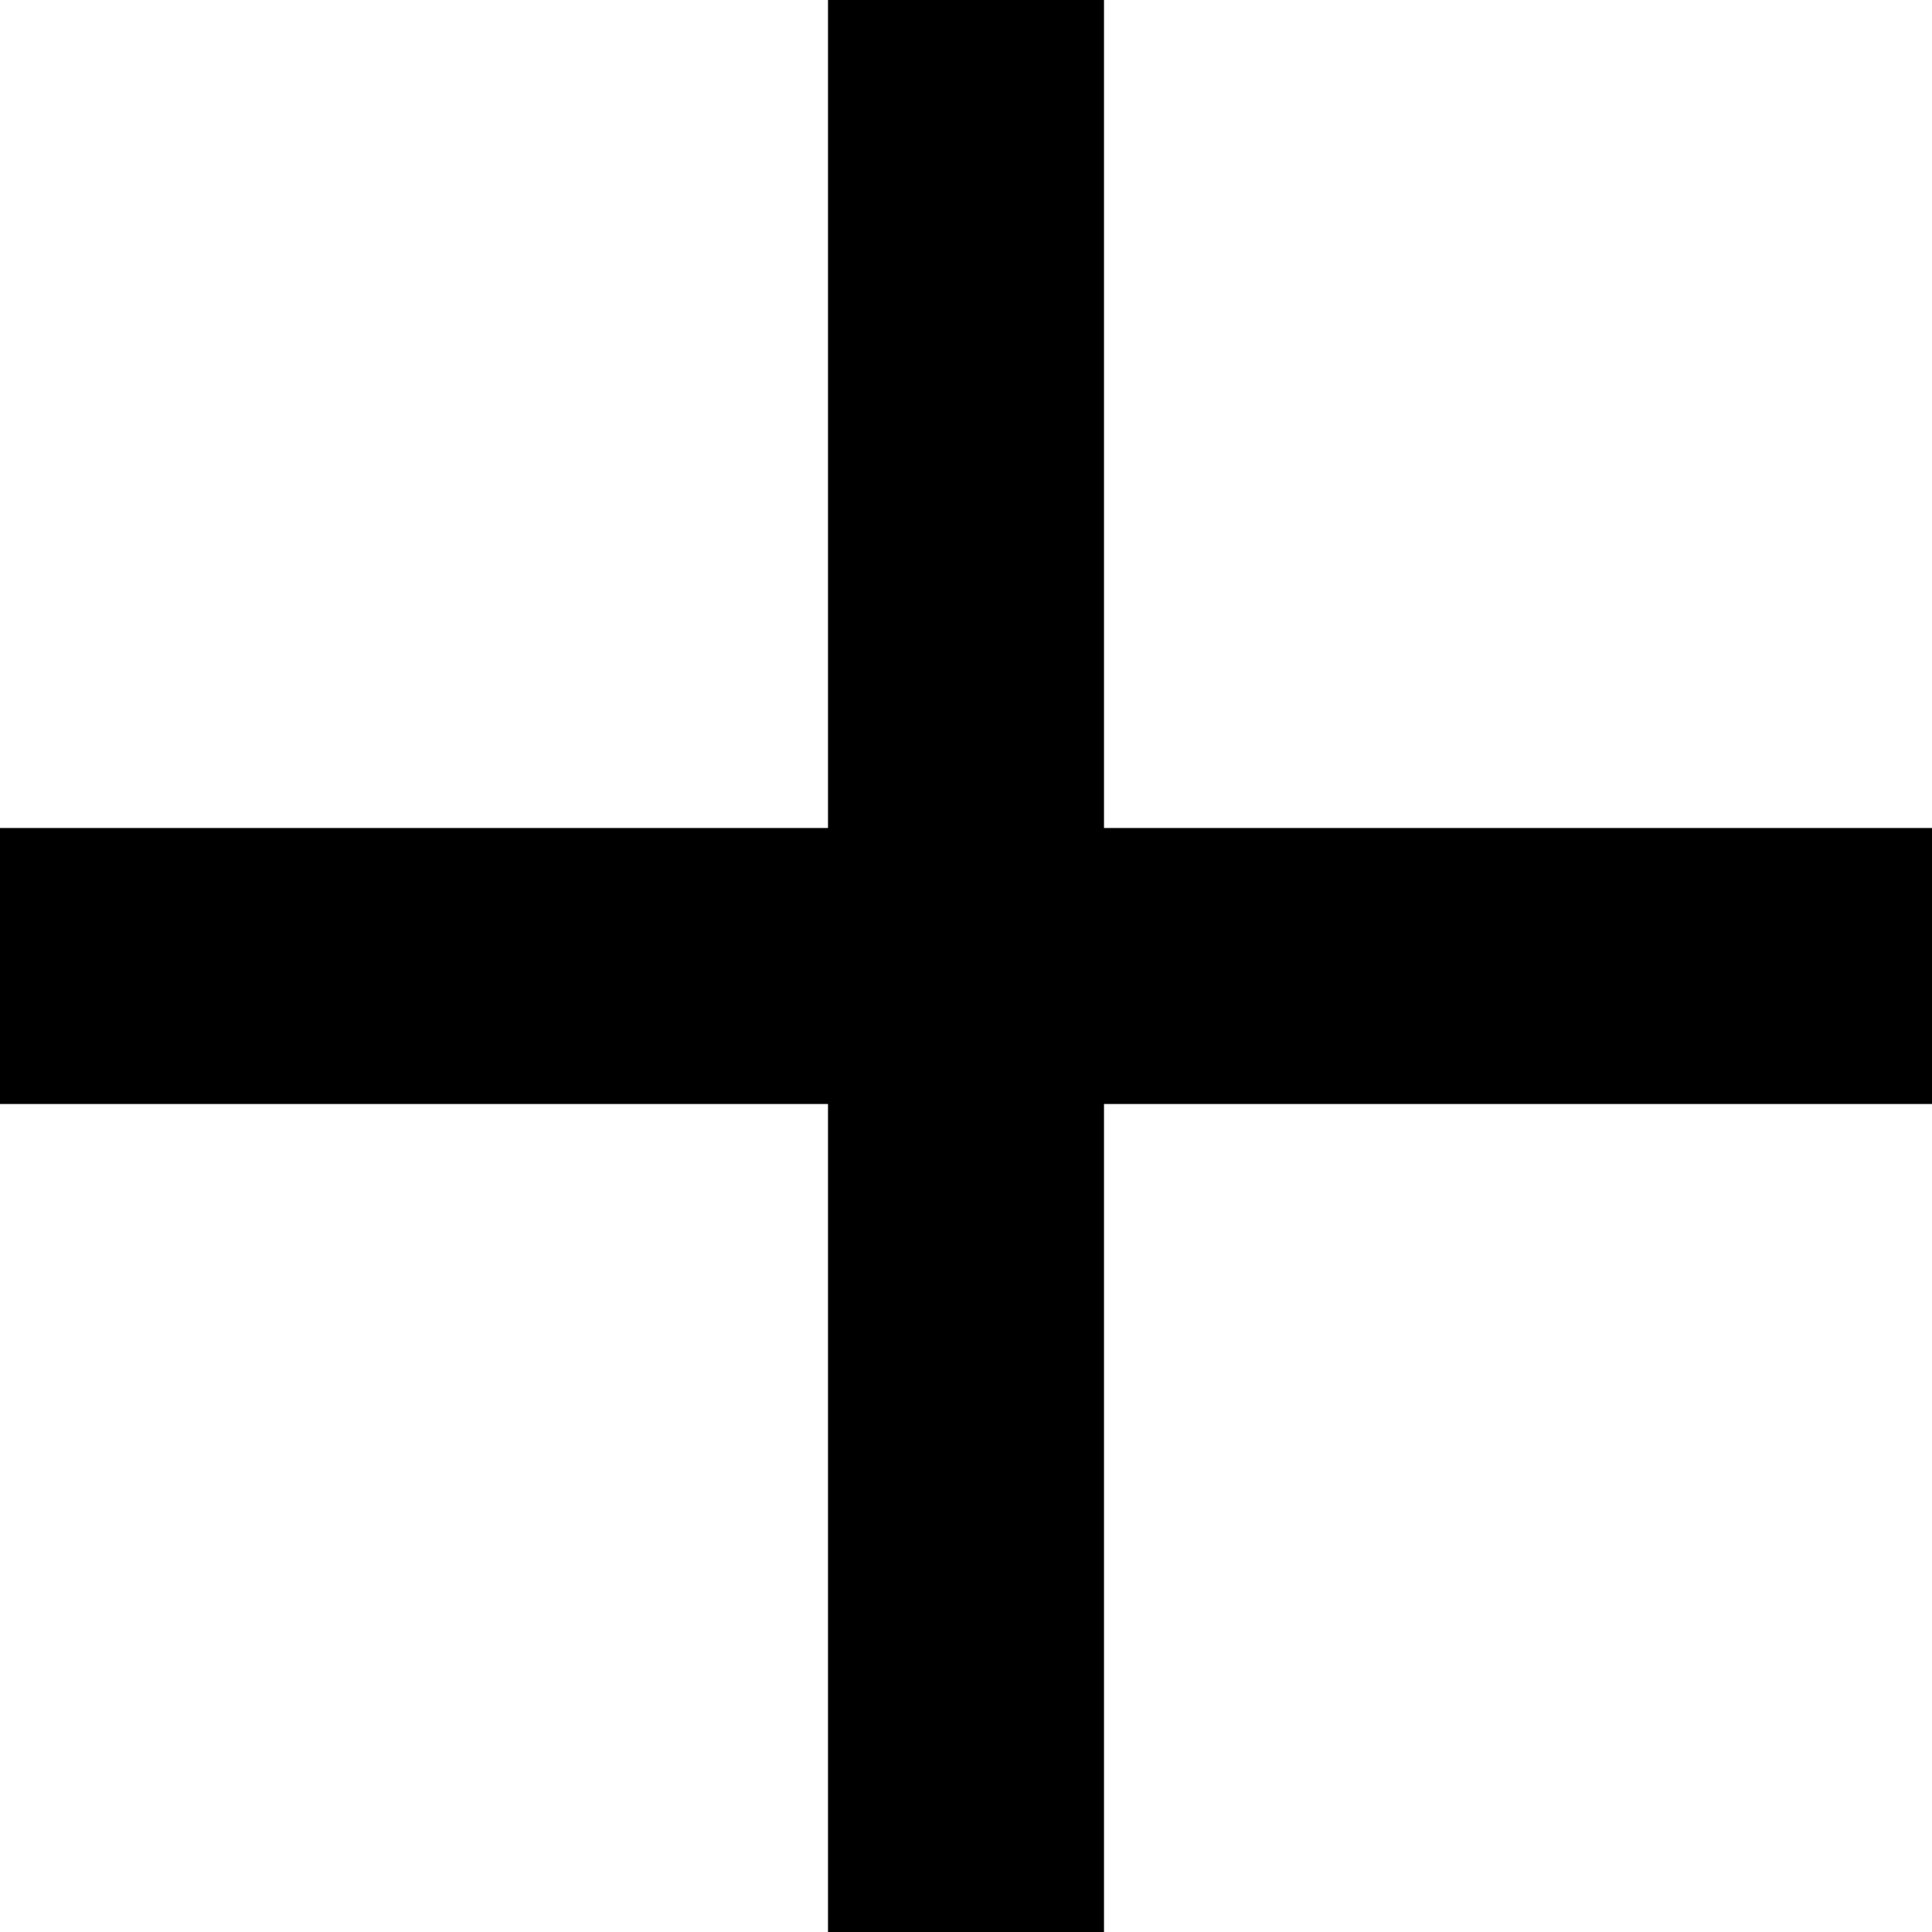
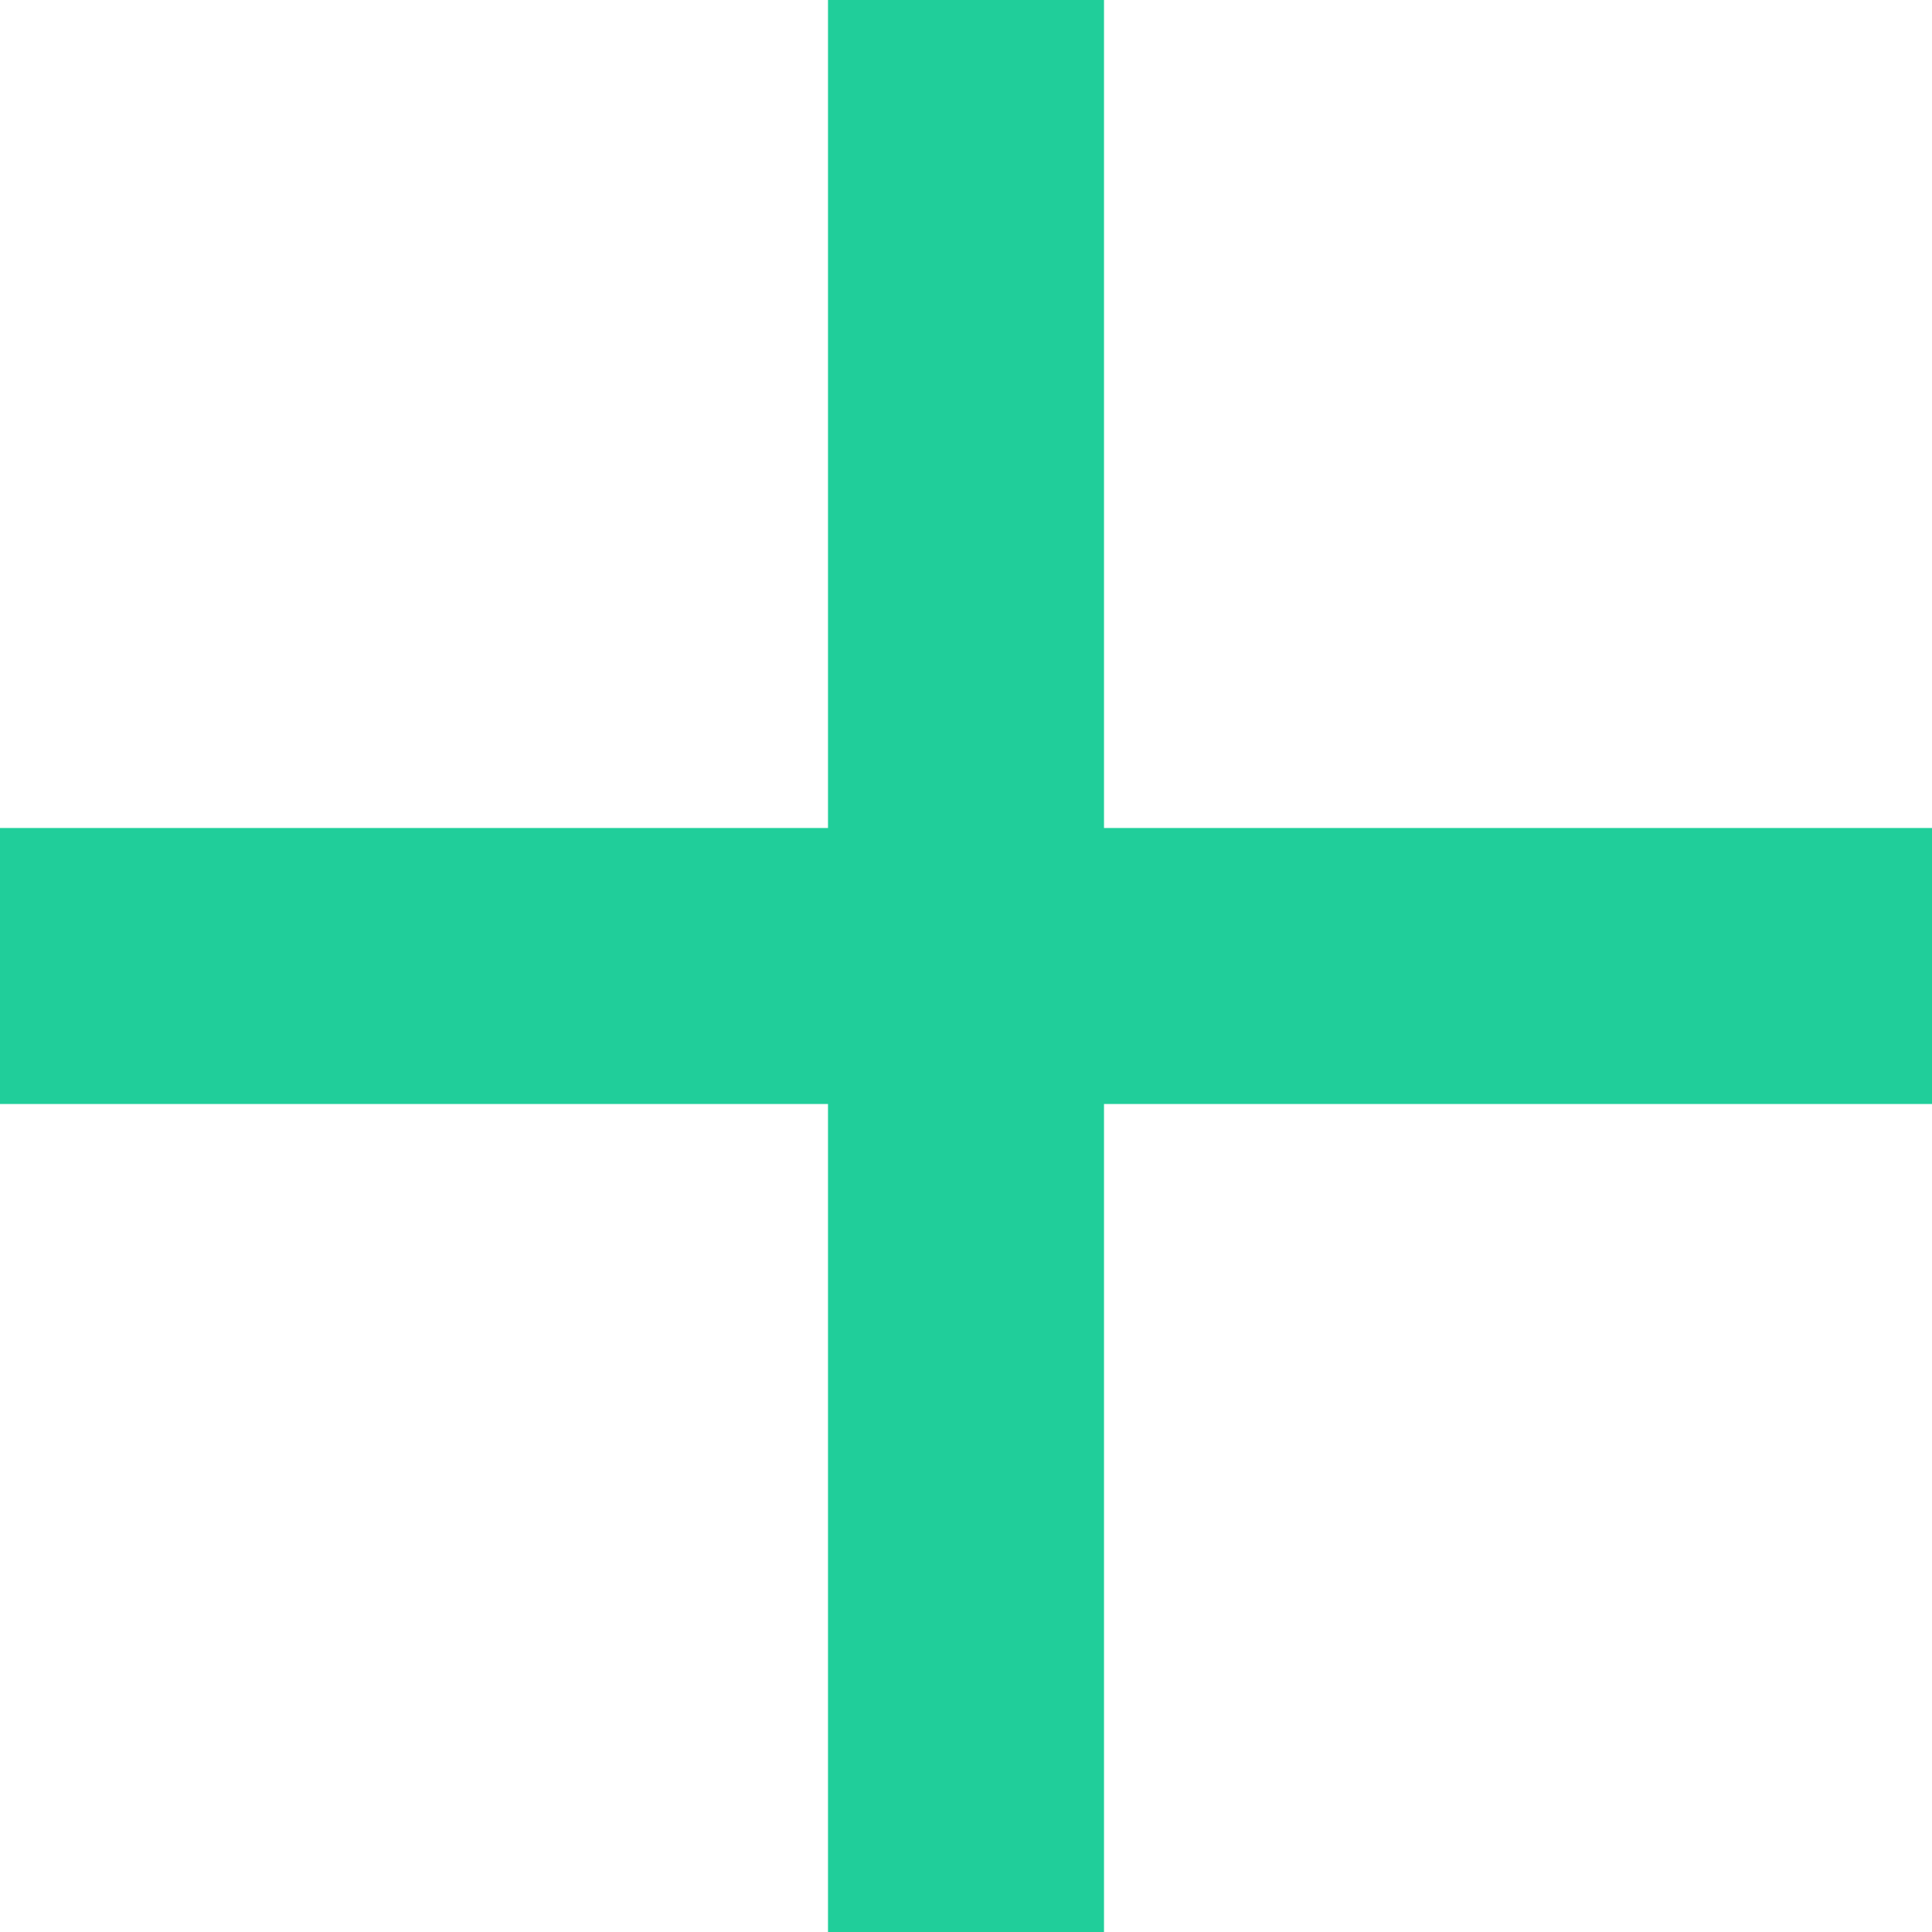
- <svg xmlns="http://www.w3.org/2000/svg" viewBox="5 5 14 14" fill="black" width="48px" height="48px">
+ <svg xmlns="http://www.w3.org/2000/svg" viewBox="5 5 14 14" fill="#20CE9A" width="48px" height="48px">
  <path d="M0 0h24v24H0z" fill="none" />
  <path d="M19 13h-6v6h-2v-6H5v-2h6V5h2v6h6v2z" />
</svg>
